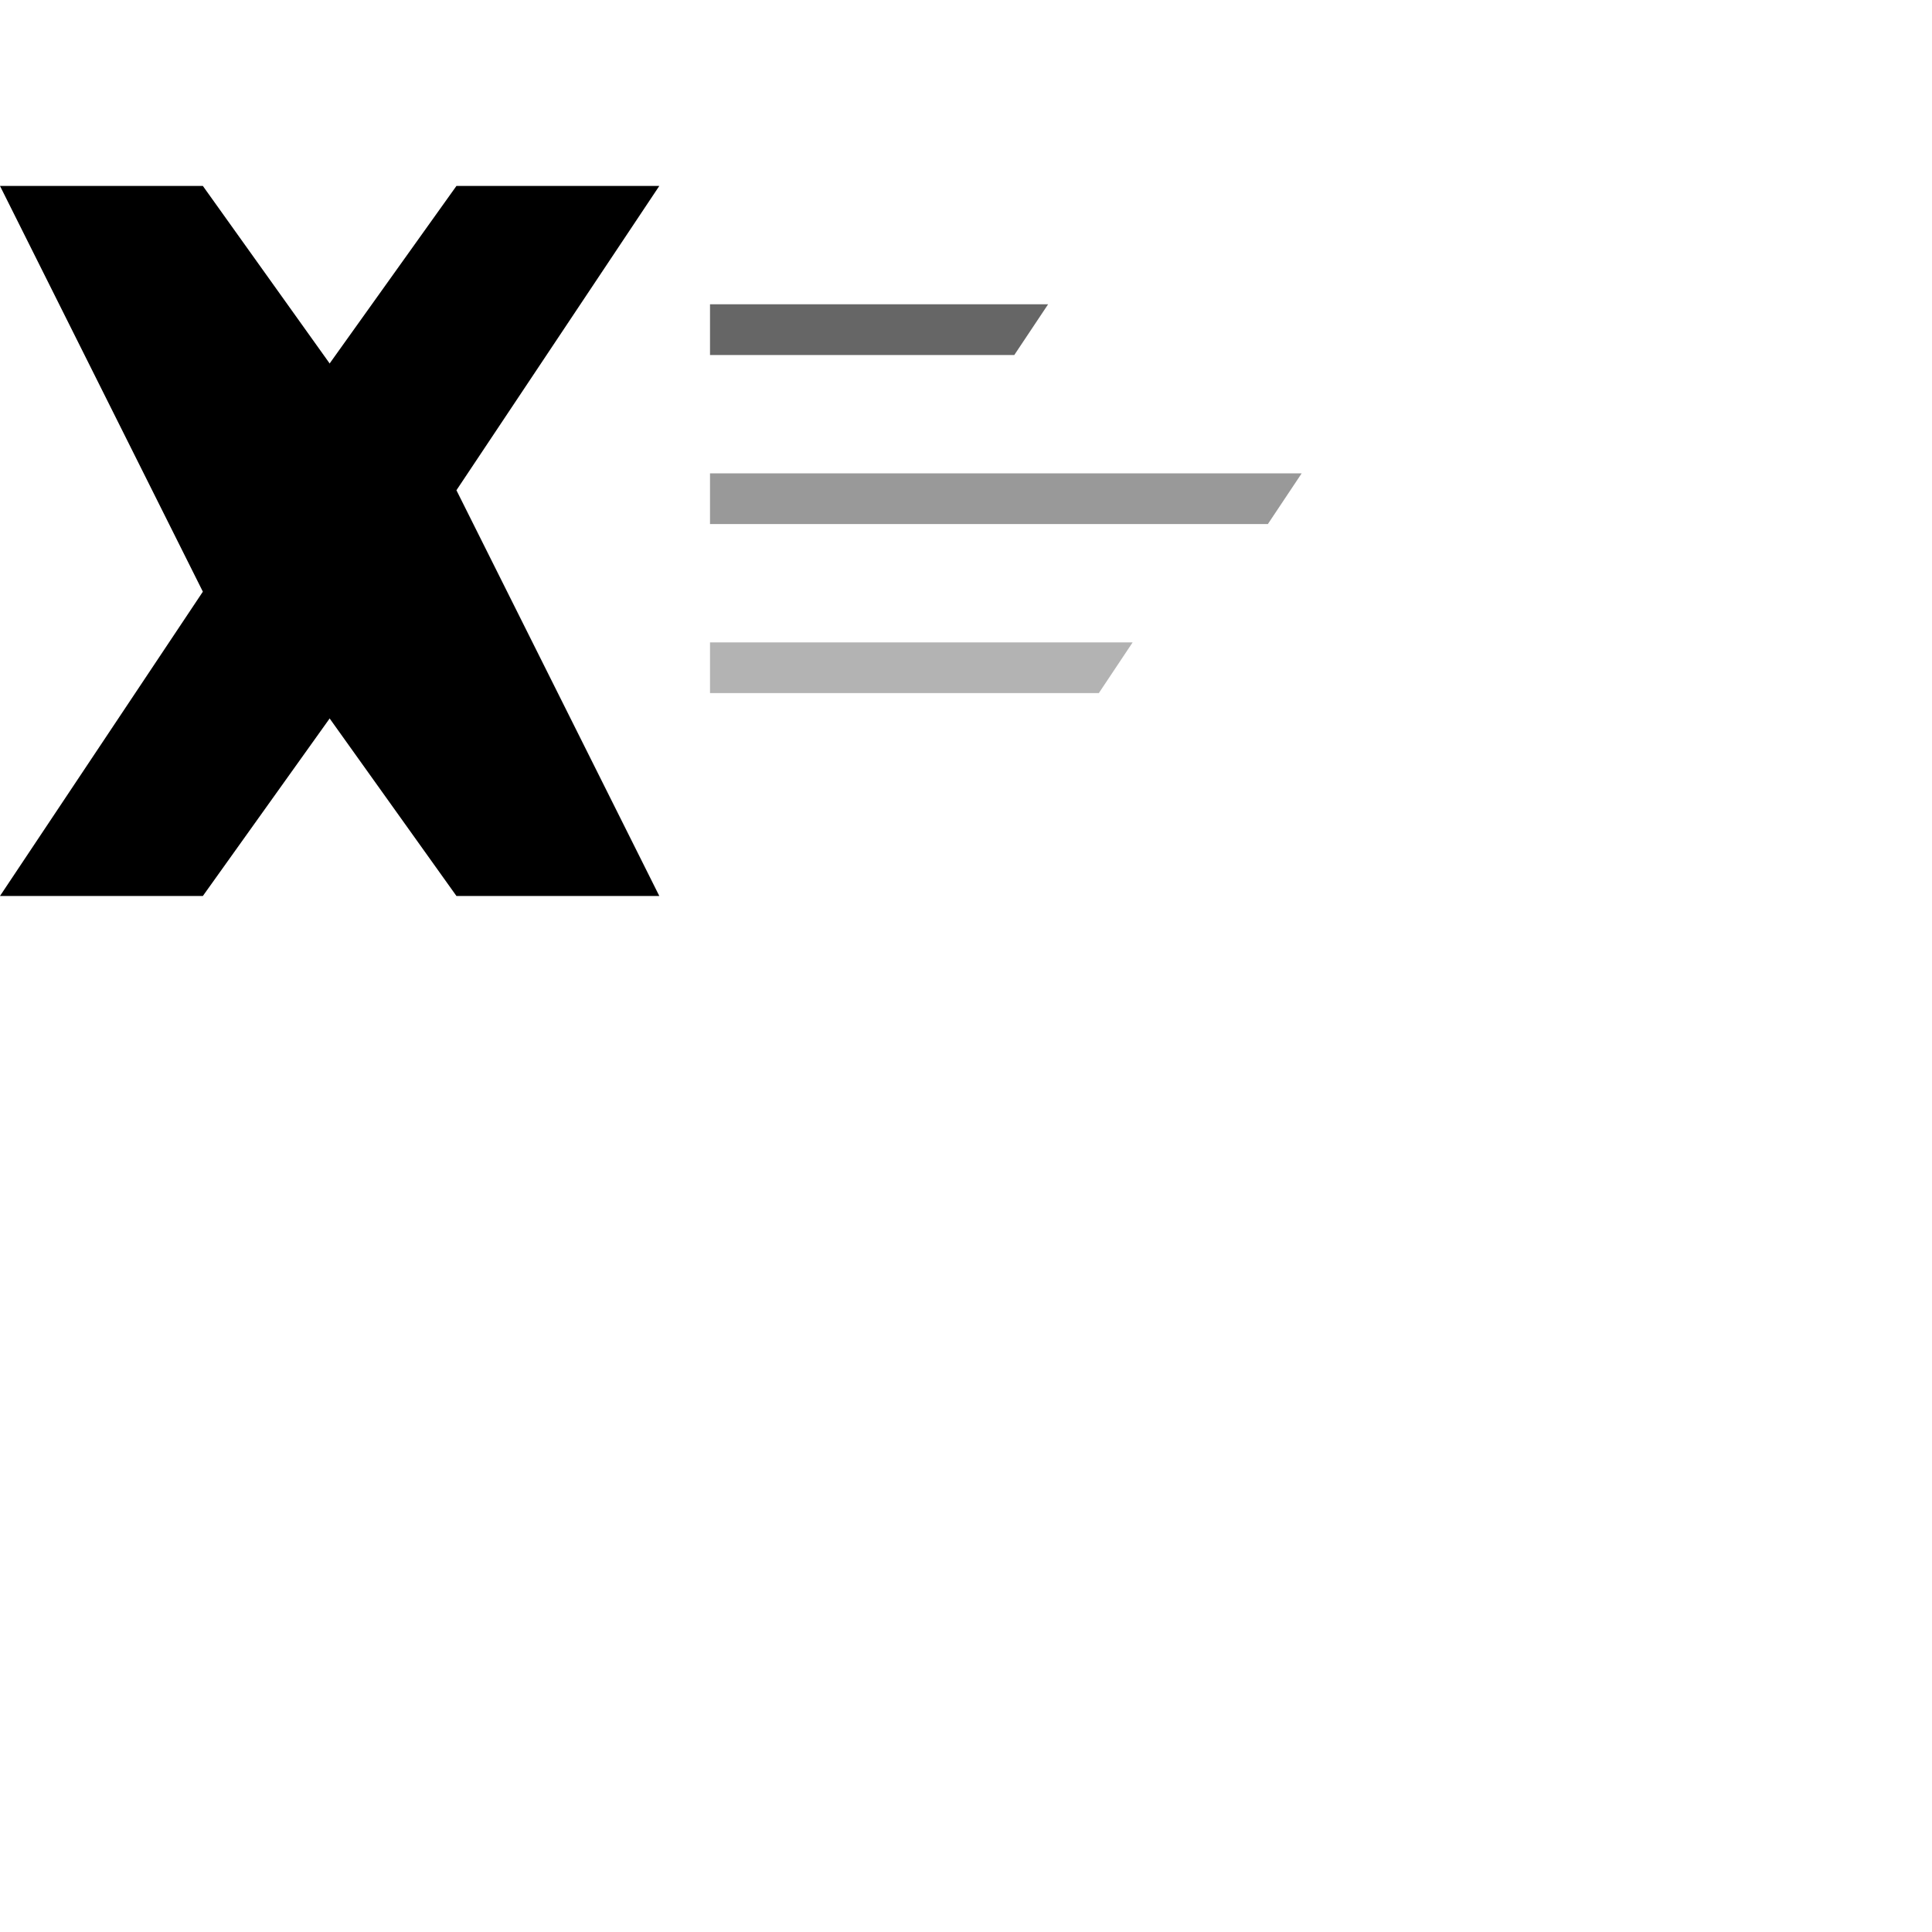
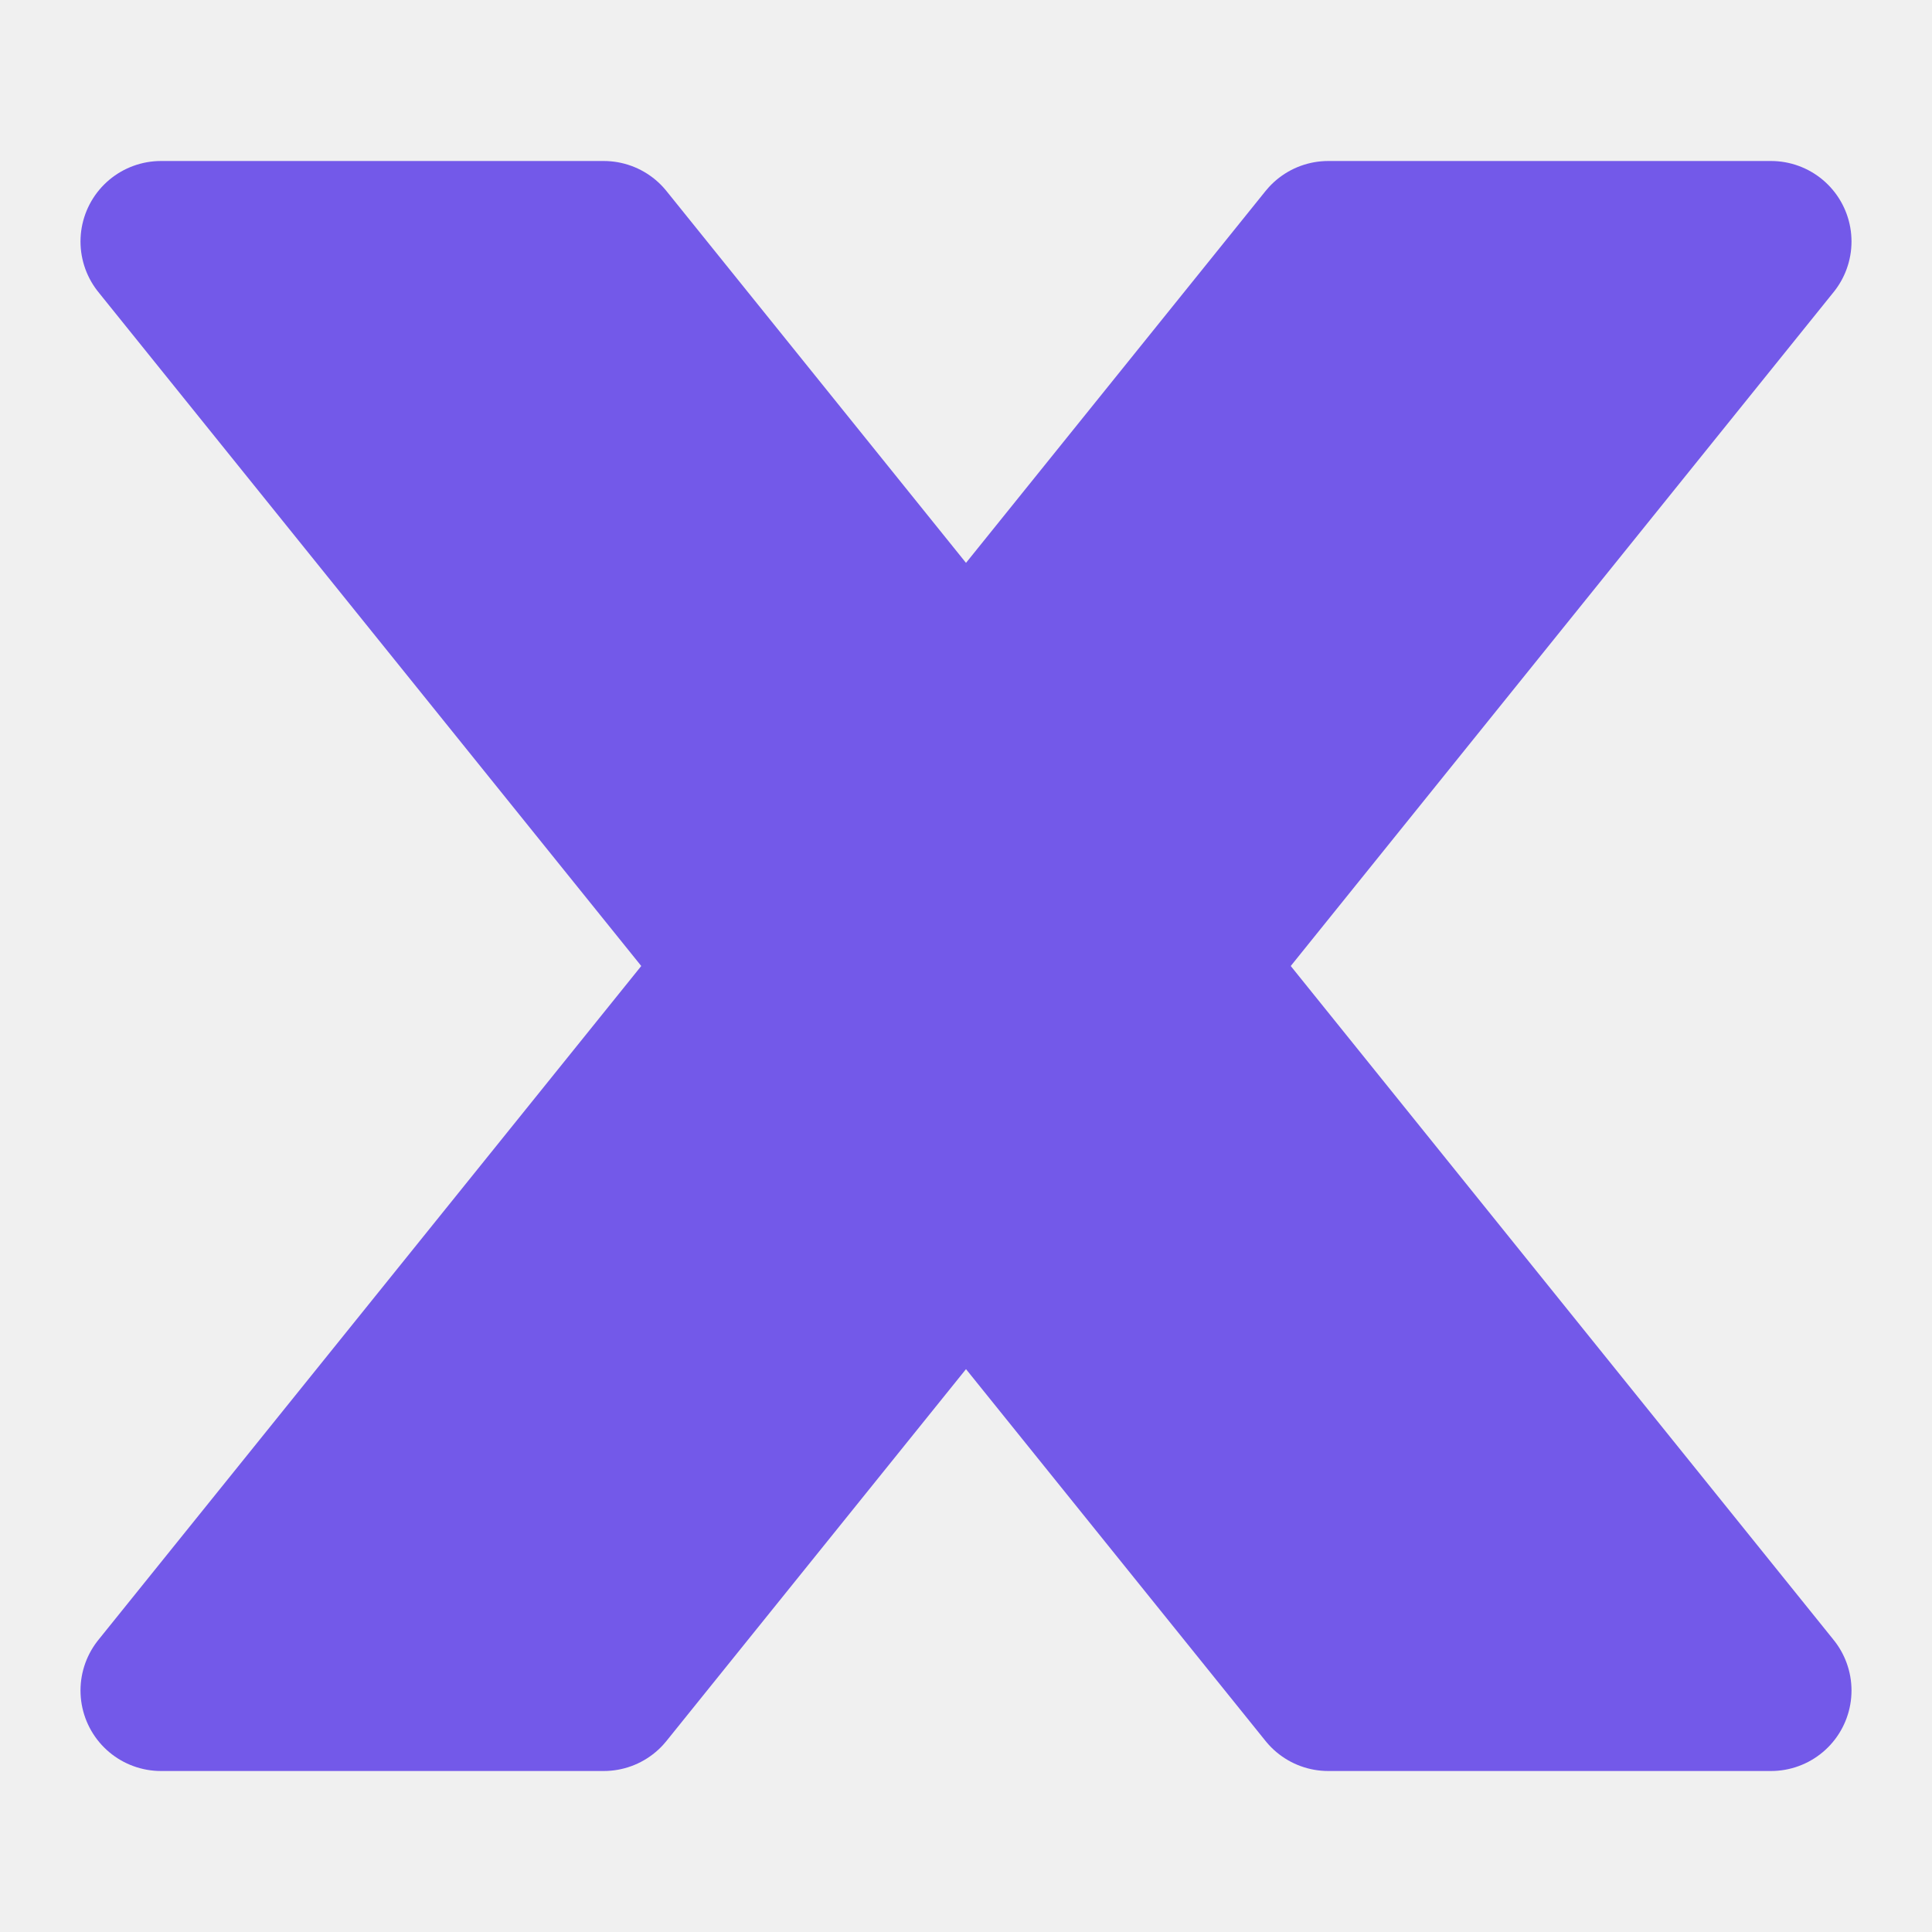
- <svg xmlns="http://www.w3.org/2000/svg" width="32" height="32" viewBox="0 0 32 32" fill="none">
-   <rect width="32" height="32" fill="white" />
-   <g transform="scale(0.28) translate(-8, 3)">
-     {/* X logo with gradient - scaled for favicon */}
-     <path d="M20 8L35 29L20 50L8 50L20 32L8 8L20 8Z" fill="url(#faviconGradient1)" />
-     <path d="M35 8L47 8L35 26L47 50L35 50L20 29L35 8Z" fill="url(#faviconGradient2)" />
-     
-     {/* Stylized accent lines */}
-     <path d="M50 15L70 15L68 18L50 18L50 15Z" fill="url(#faviconGradient3)" opacity="0.6" />
-     <path d="M50 25L85 25L83 28L50 28L50 25Z" fill="url(#faviconGradient3)" opacity="0.4" />
-     <path d="M50 35L75 35L73 38L50 38L50 35Z" fill="url(#faviconGradient3)" opacity="0.3" />
+ <svg xmlns="http://www.w3.org/2000/svg" width="800px" height="800px" viewBox="0 0 48 48" fill="none">
+   <g id="SVGRepo_bgCarrier" stroke-width="0" />
+   <g id="SVGRepo_tracerCarrier" stroke-linecap="round" stroke-linejoin="round" />
+   <g id="SVGRepo_iconCarrier">
+     <rect width="48" height="48" fill="white" fill-opacity="0.01" />
+     <path d="M33 6H44L15 42H4L33 6Z" fill="#7359e9" stroke="#7359e9" stroke-width="4" stroke-linejoin="round" />
+     <path d="M15 6H4L33 42H44L15 6Z" fill="#7359e9" stroke="#7359e9" stroke-width="4" stroke-linejoin="round" />
  </g>
-   <defs>
-     <linearGradient id="faviconGradient1" x1="8" y1="8" x2="35" y2="50" gradientUnits="userSpaceOnUse">
-       <stop stopColor="#8B5CF6" />
-       <stop offset="0.5" stopColor="#3B82F6" />
-       <stop offset="1" stopColor="#8B5CF6" />
-     </linearGradient>
-     <linearGradient id="faviconGradient2" x1="20" y1="8" x2="47" y2="50" gradientUnits="userSpaceOnUse">
-       <stop stopColor="#A855F7" />
-       <stop offset="0.5" stopColor="#6366F1" />
-       <stop offset="1" stopColor="#A855F7" />
-     </linearGradient>
-     <linearGradient id="faviconGradient3" x1="50" y1="15" x2="85" y2="38" gradientUnits="userSpaceOnUse">
-       <stop stopColor="#8B5CF6" />
-       <stop offset="1" stopColor="#3B82F6" />
-     </linearGradient>
-   </defs>
</svg>
